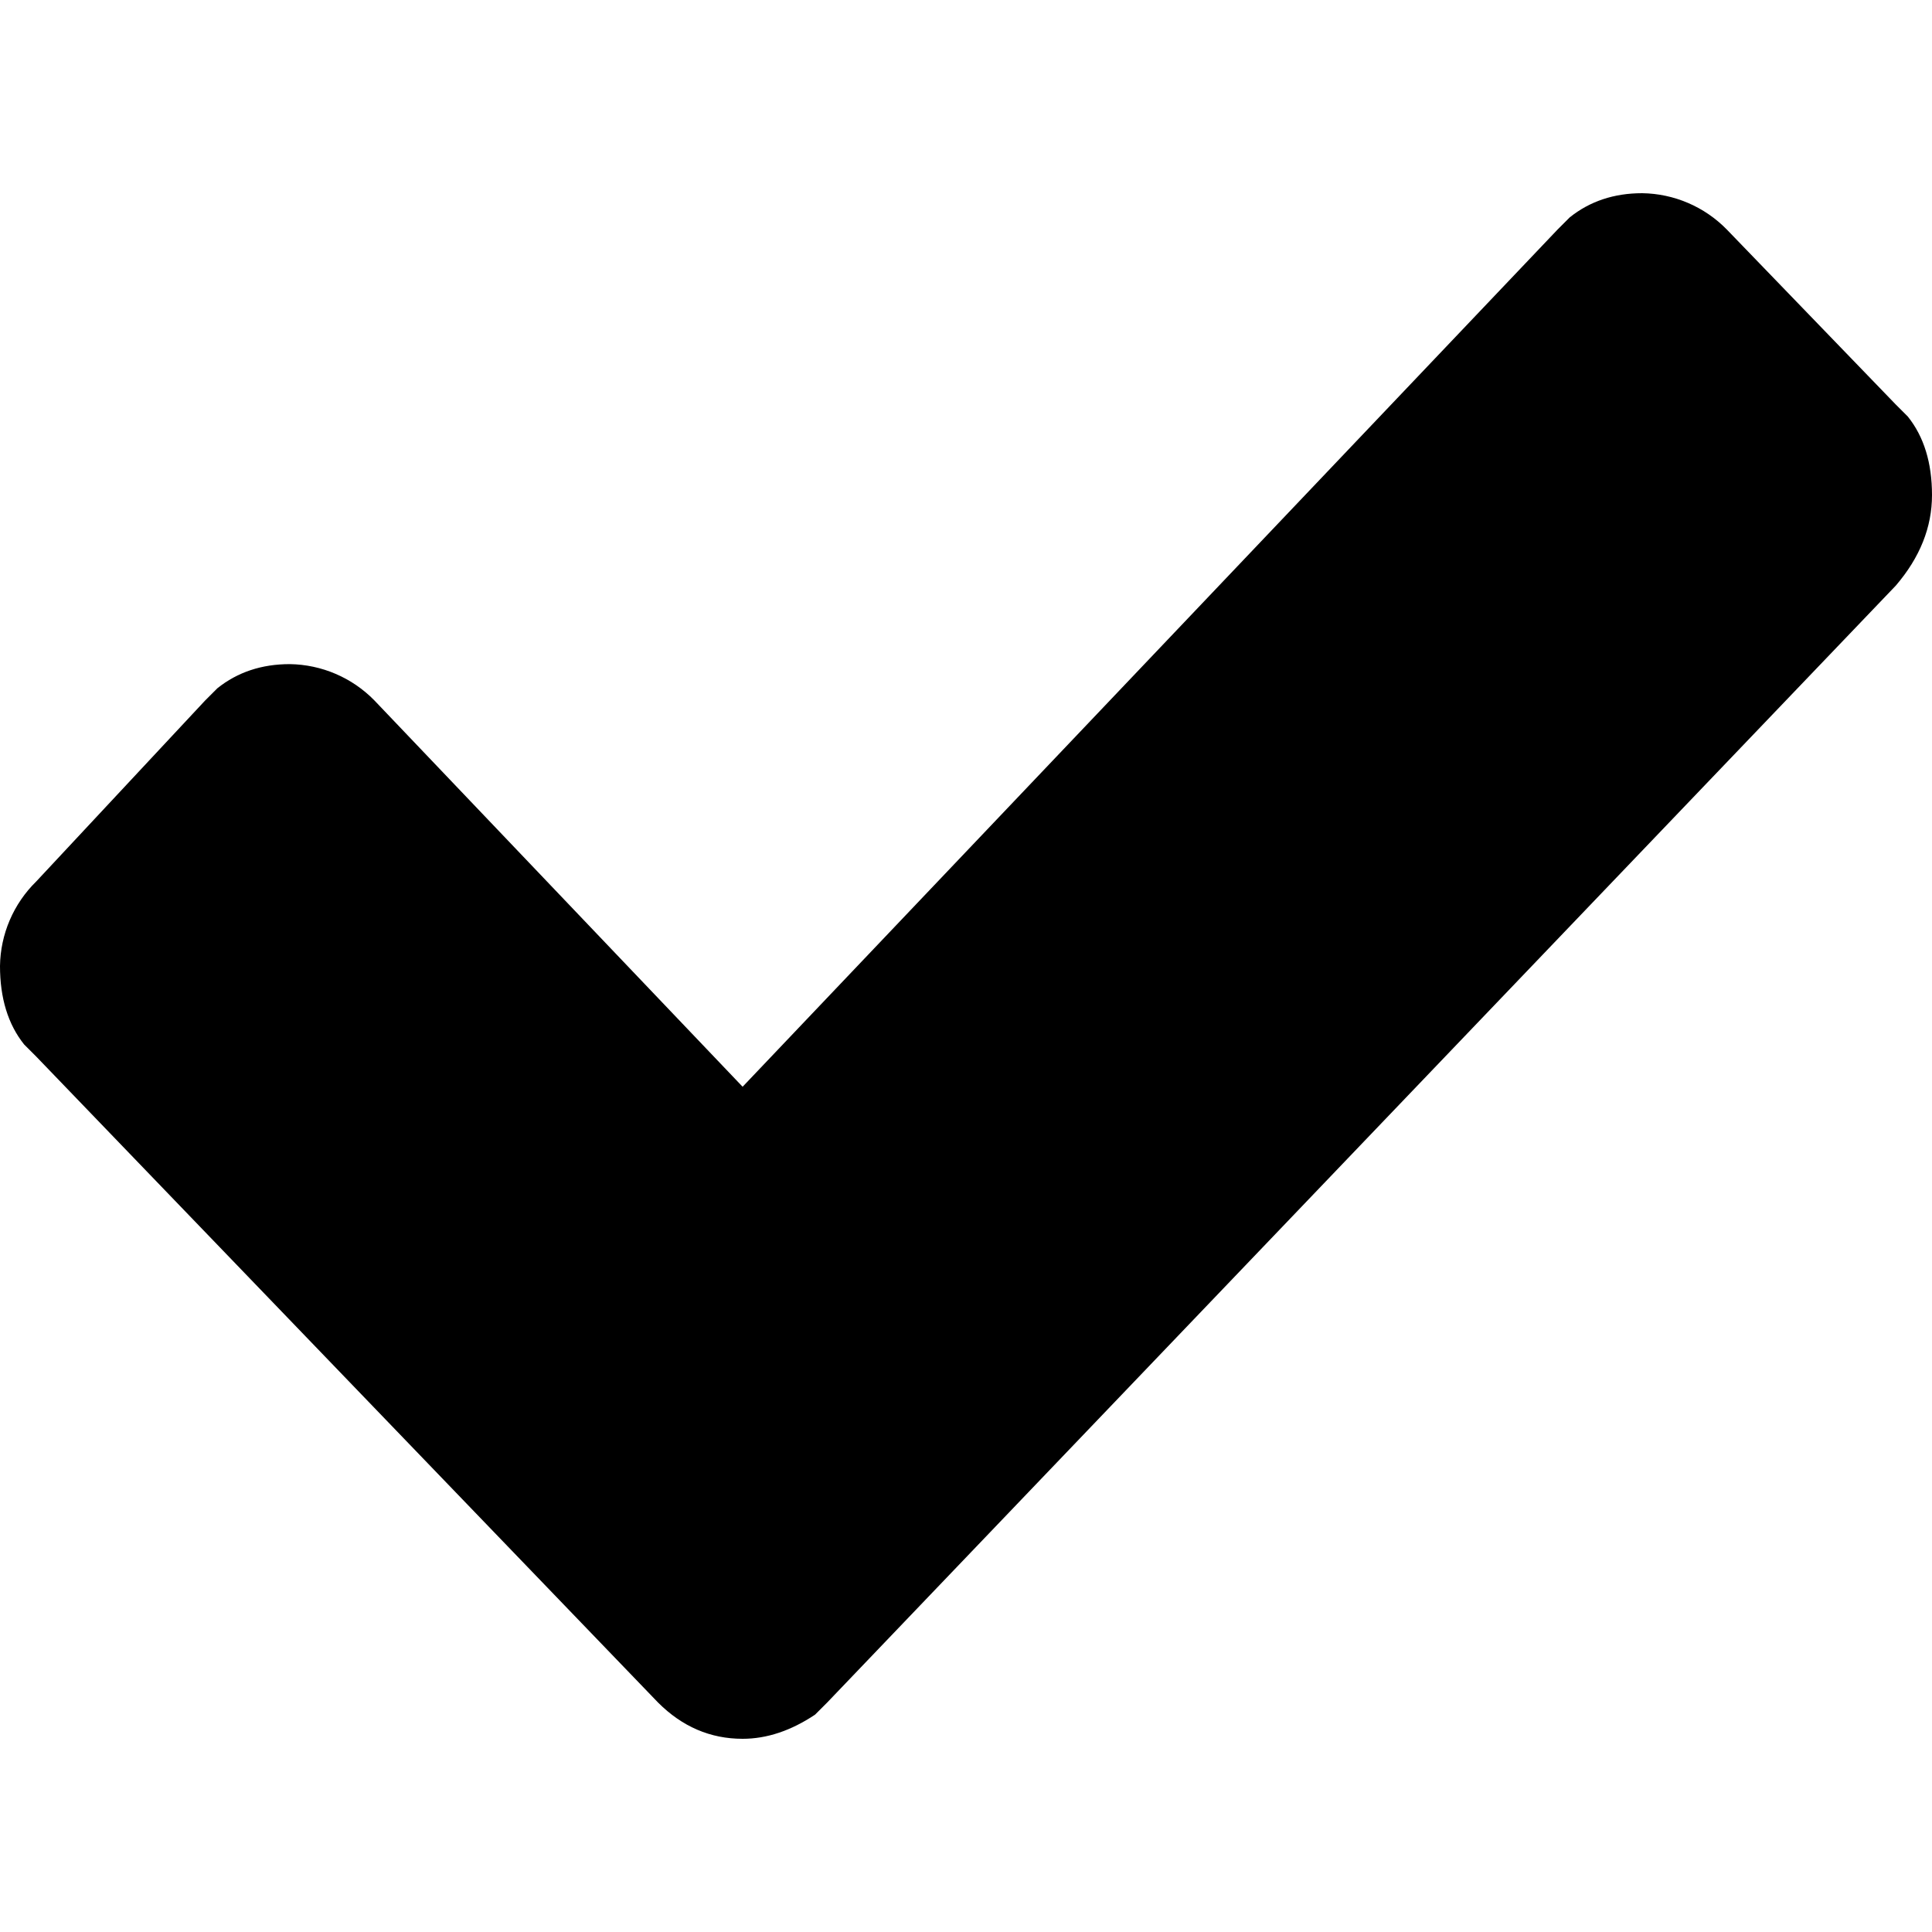
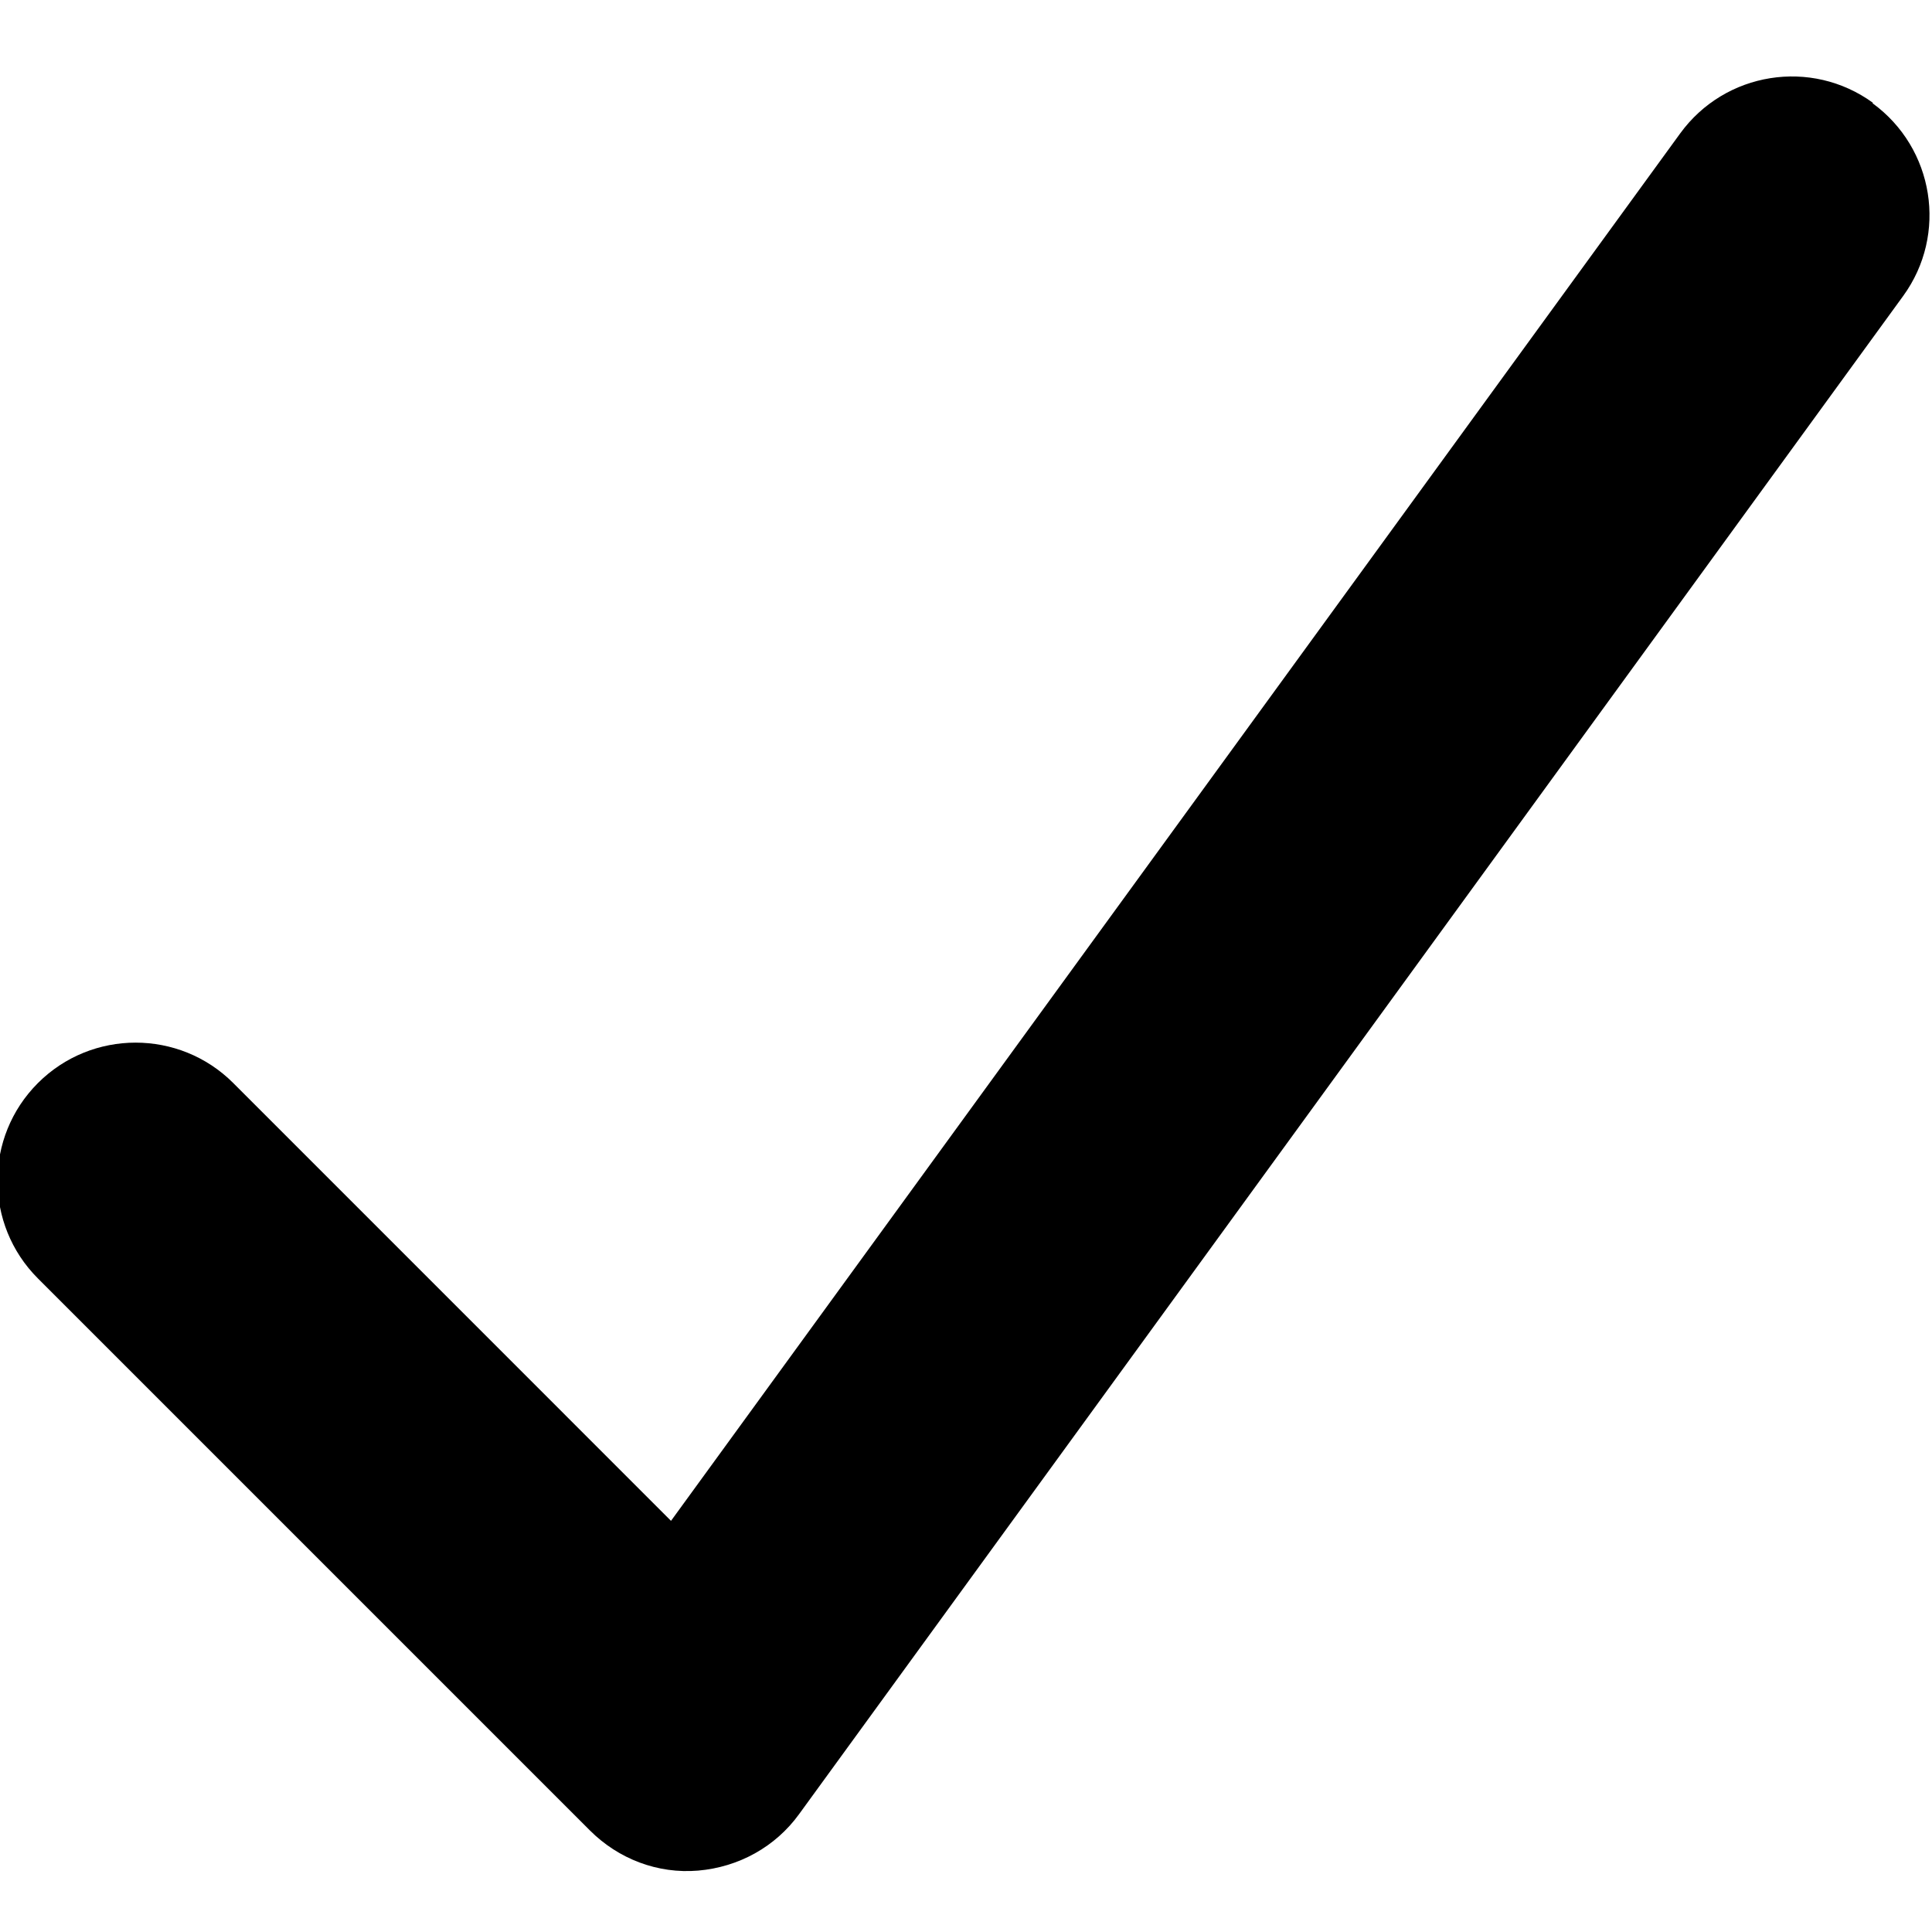
- <svg xmlns="http://www.w3.org/2000/svg" viewBox="0 0 32 32">
-   <path d="M27.2 3.2q-.7 0-1.2.4l-.2.2L12.3 18l-6.1-6.4a2 2 0 0 0-1.4-.6q-.7 0-1.2.4l-.2.2-2.8 3A2 2 0 0 0 0 16q0 .8.4 1.3l.2.2 10.3 10.7q.6.6 1.4.6.6 0 1.2-.4l.2-.2L31.4 9.7q.6-.7.6-1.5t-.4-1.3l-.2-.2-2.8-2.9a2 2 0 0 0-1.4-.6" />
+ <svg xmlns="http://www.w3.org/2000/svg" version="1.1" x="0" y="0" width="32" height="32" viewBox="0, 0, 32, 32">
+   <g id="Background">
+     <rect x="0" y="0" width="32" height="32" fill="#000000" fill-opacity="0" />
+   </g>
+   <g id="Layer_1">
+     <path d="M31.015,1.71 C32.036,2.453 32.265,3.882 31.522,4.903 L13.236,30.047 C12.843,30.59 12.236,30.925 11.564,30.983 C10.893,31.04 10.243,30.79 9.771,30.318 L0.628,21.175 C-0.265,20.282 -0.265,18.832 0.628,17.939 C1.521,17.046 2.971,17.046 3.864,17.939 L11.114,25.19 L27.829,2.21 C28.572,1.189 30,0.96 31.022,1.703 z" fill="#000000" />
+   </g>
</svg>
